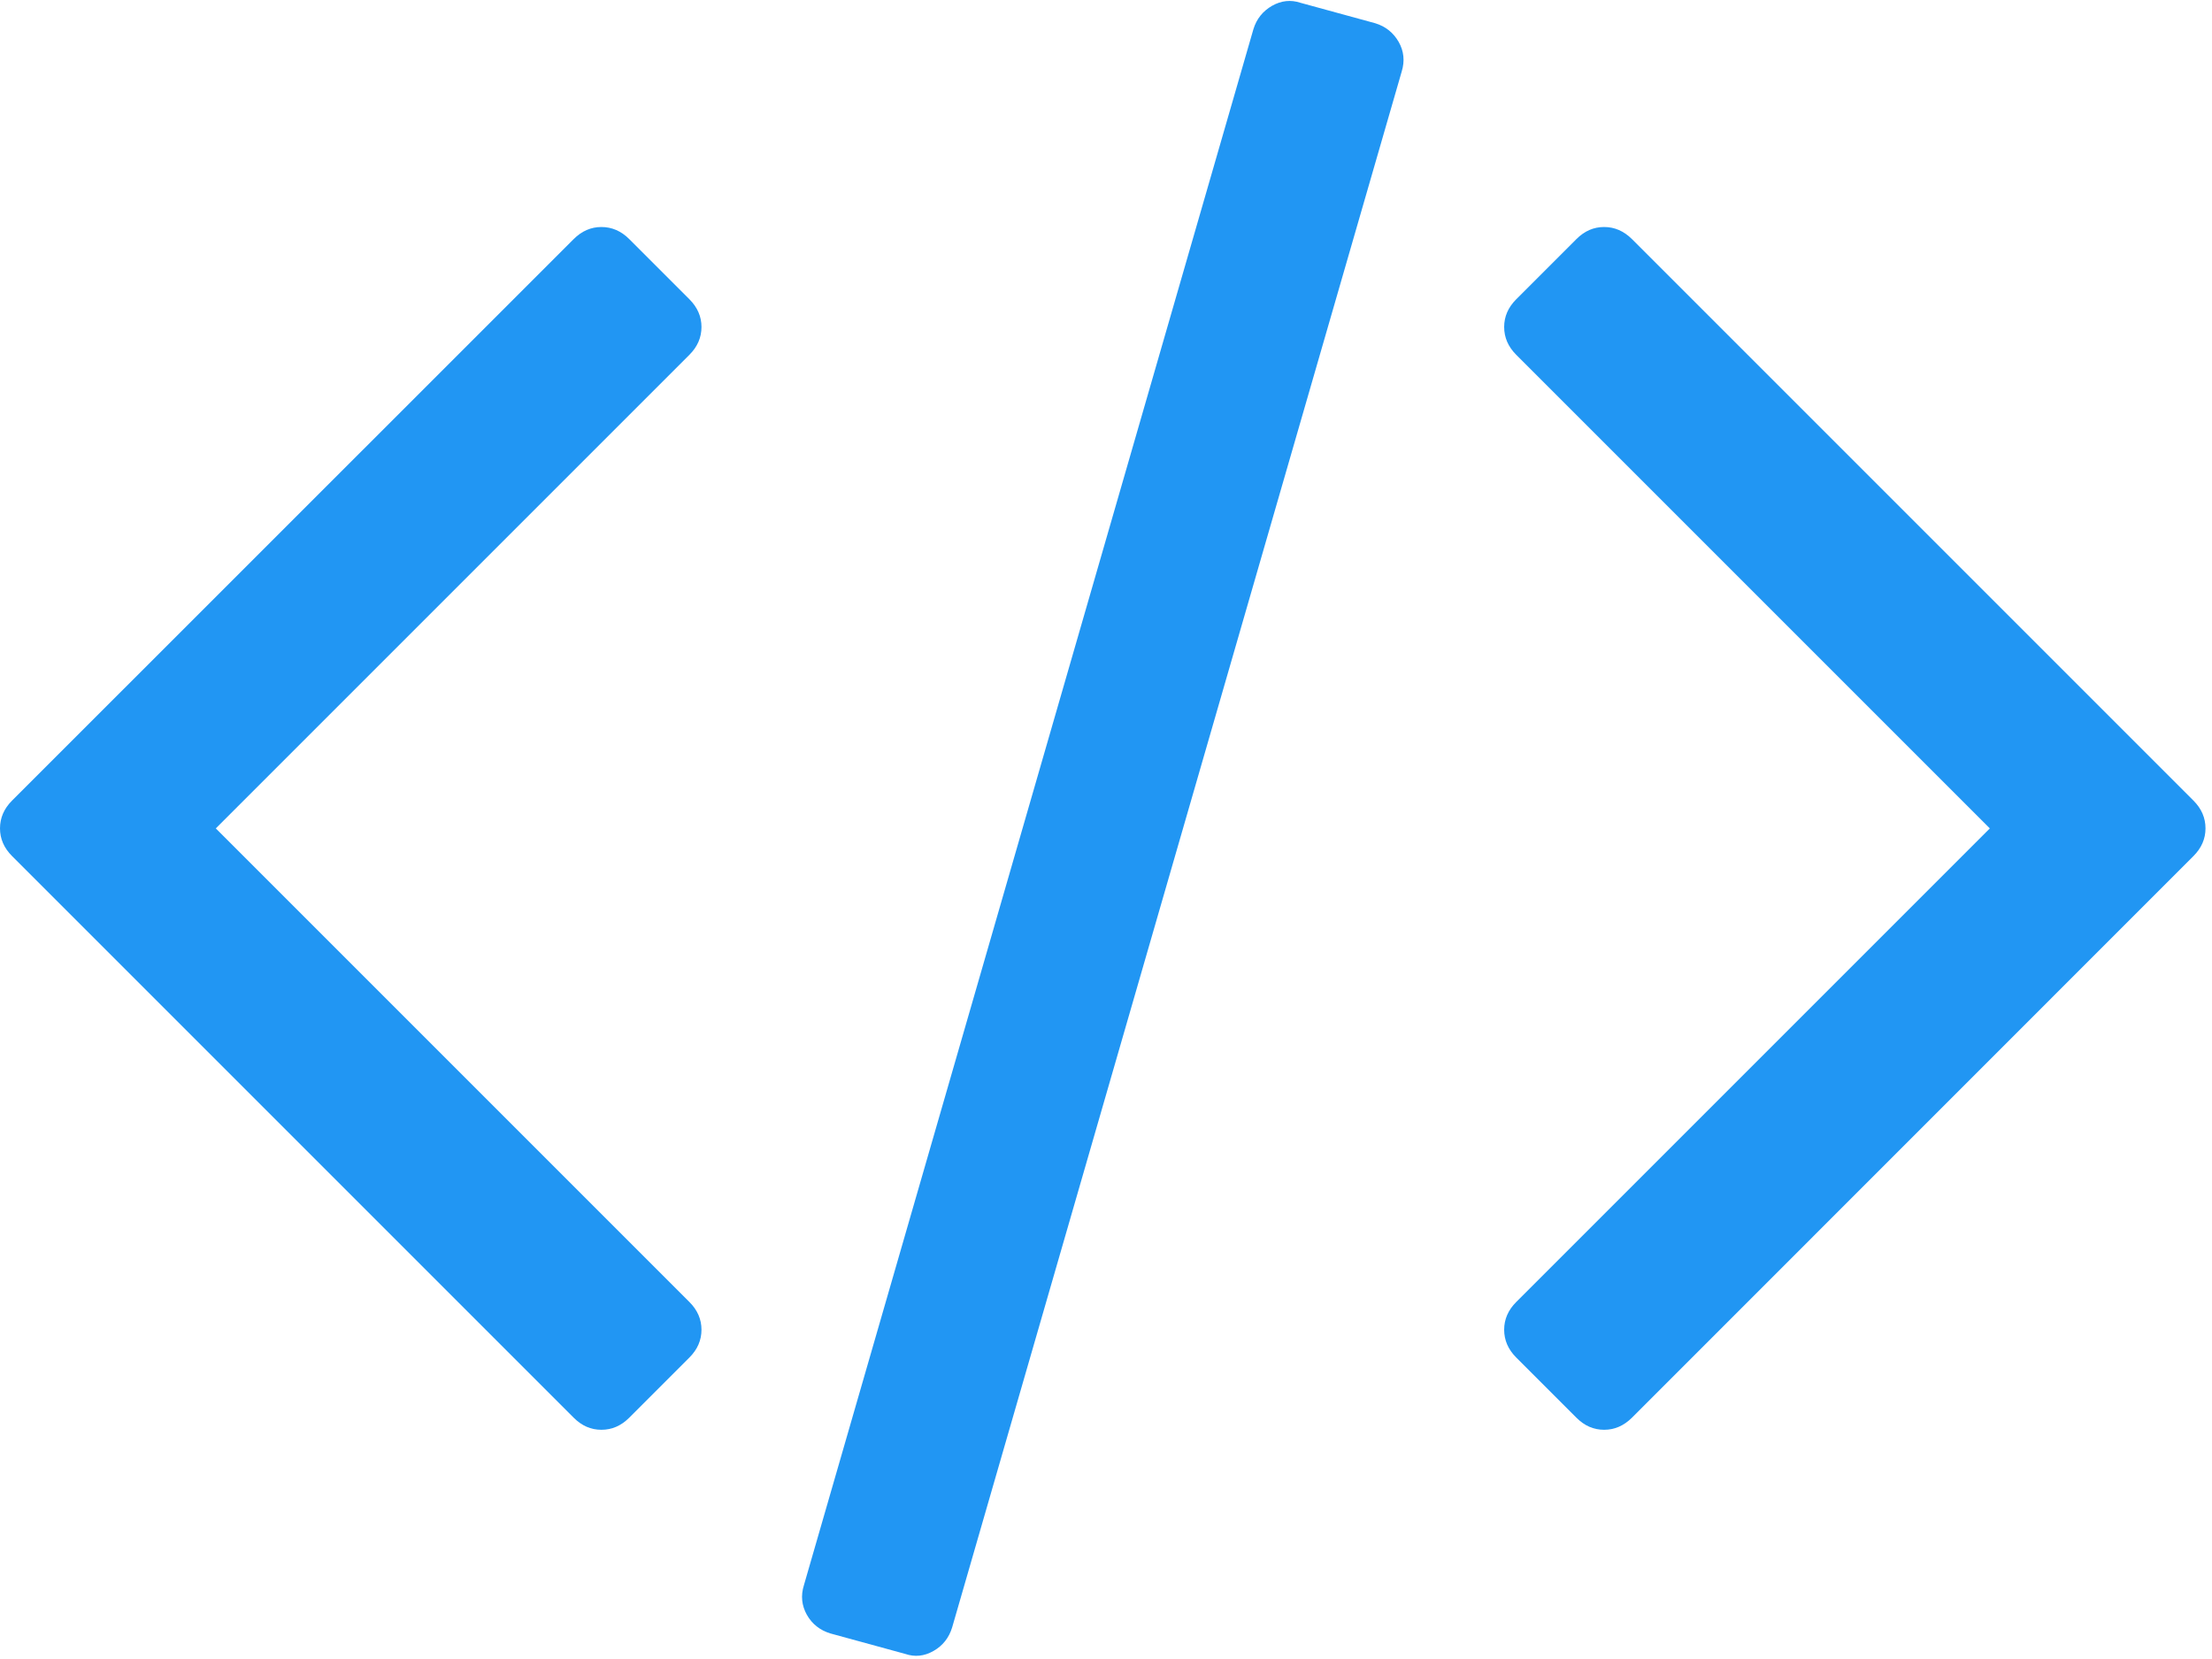
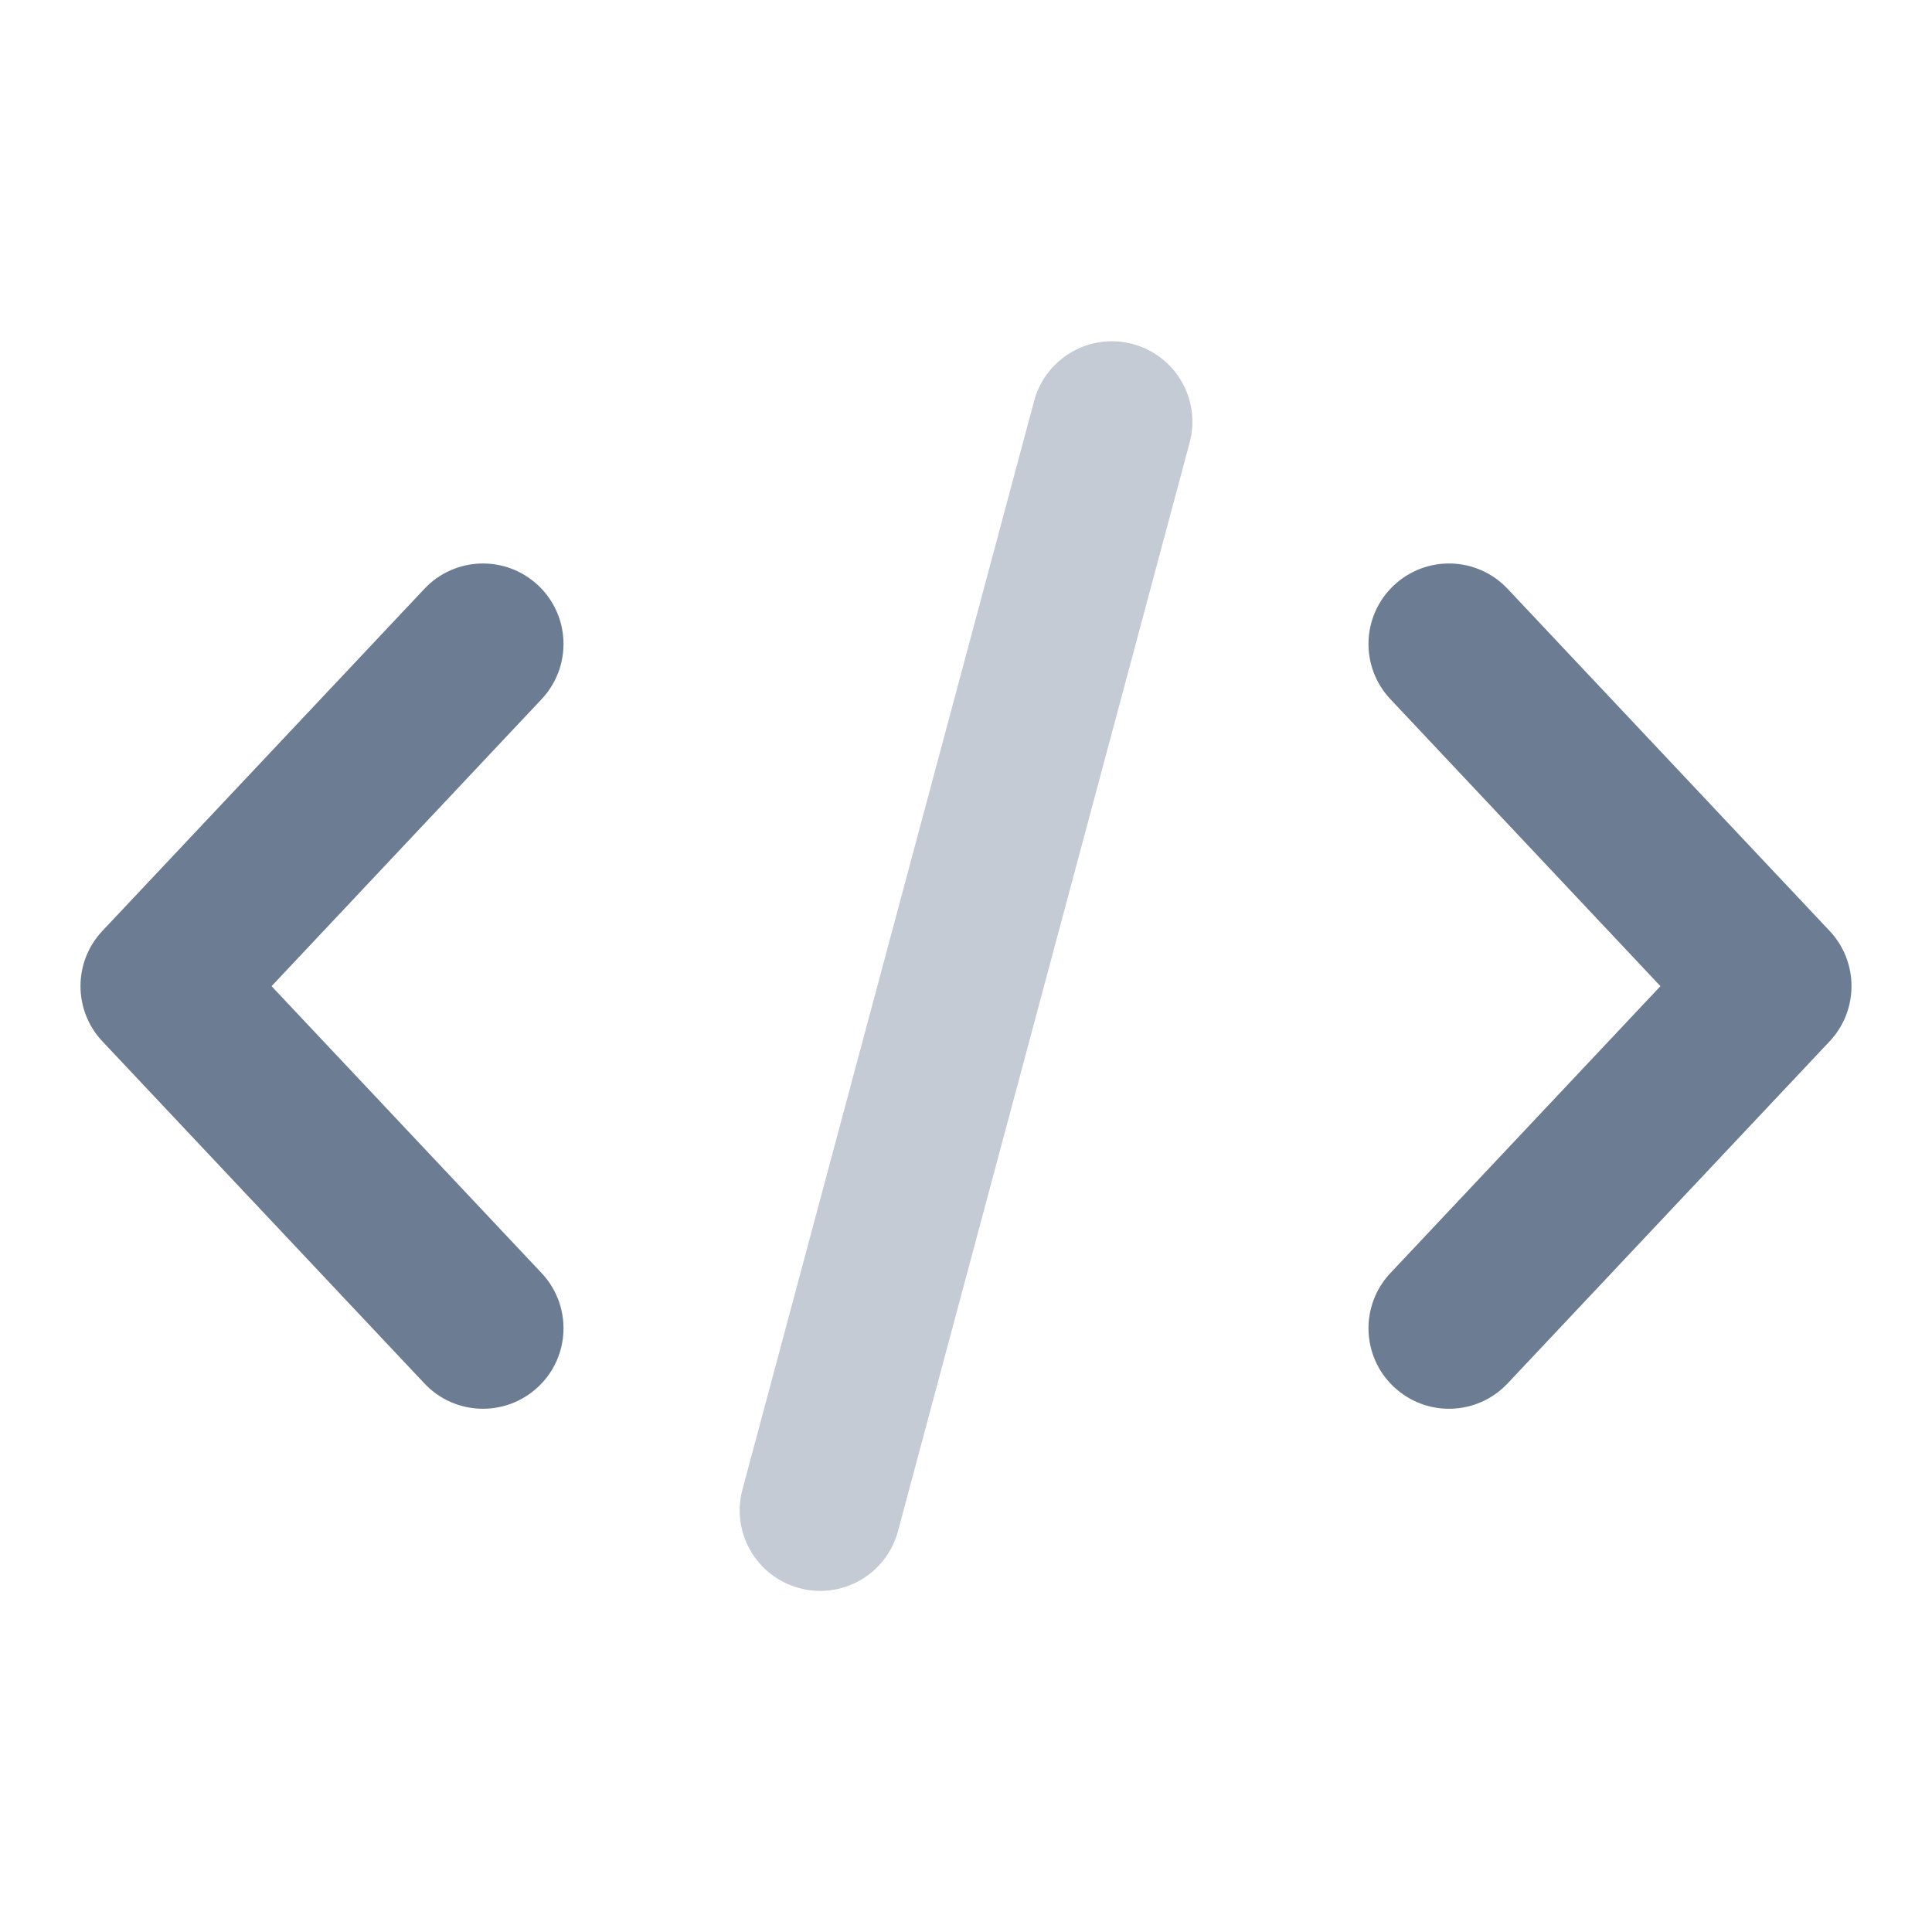
- <svg xmlns="http://www.w3.org/2000/svg" width="16" height="12" viewBox="0 0 16 12" fill="none">
-   <path d="M9.947 0.168L9.406 0.02C9.337 -0.003 9.268 0.004 9.201 0.042C9.135 0.08 9.089 0.136 9.066 0.212L5.815 11.466C5.791 11.542 5.799 11.613 5.836 11.68C5.874 11.747 5.931 11.792 6.006 11.815L6.547 11.963C6.617 11.987 6.685 11.98 6.752 11.942C6.819 11.904 6.864 11.847 6.887 11.772L10.139 0.517C10.162 0.442 10.155 0.37 10.117 0.303C10.079 0.237 10.023 0.191 9.947 0.168Z" fill="#2196F3" />
-   <path d="M5.074 2.365C5.074 2.29 5.045 2.223 4.987 2.165L4.551 1.729C4.493 1.671 4.426 1.642 4.35 1.642C4.275 1.642 4.208 1.671 4.15 1.729L0.087 5.791C0.029 5.849 0 5.916 0 5.992C0 6.067 0.029 6.134 0.087 6.192L4.15 10.255C4.208 10.313 4.274 10.342 4.35 10.342C4.426 10.342 4.493 10.313 4.551 10.255L4.987 9.819C5.045 9.761 5.074 9.694 5.074 9.618C5.074 9.543 5.045 9.476 4.987 9.418L1.561 5.992L4.987 2.566C5.045 2.508 5.074 2.441 5.074 2.365Z" fill="#2196F3" />
-   <path d="M15.866 5.791L11.804 1.729C11.745 1.671 11.679 1.642 11.603 1.642C11.527 1.642 11.461 1.671 11.403 1.729L10.967 2.165C10.909 2.223 10.88 2.29 10.88 2.365C10.88 2.441 10.909 2.508 10.967 2.566L14.393 5.992L10.967 9.418C10.909 9.476 10.88 9.543 10.88 9.618C10.88 9.694 10.909 9.761 10.967 9.819L11.403 10.255C11.461 10.313 11.527 10.342 11.603 10.342C11.679 10.342 11.745 10.313 11.804 10.255L15.866 6.192C15.924 6.134 15.953 6.067 15.953 5.992C15.953 5.916 15.924 5.849 15.866 5.791Z" fill="#2196F3" />
+ <svg xmlns="http://www.w3.org/2000/svg" width="18" height="18" viewBox="0 0 18 18" fill="none">
+   <path fill-rule="evenodd" clip-rule="evenodd" d="M5.014 5.454C5.316 5.738 5.33 6.212 5.046 6.514L2.53 9.188L5.046 11.861C5.33 12.163 5.316 12.637 5.014 12.921C4.712 13.205 4.238 13.191 3.954 12.889L0.954 9.702C0.682 9.413 0.682 8.962 0.954 8.673L3.954 5.486C4.238 5.184 4.712 5.17 5.014 5.454ZM12.986 5.454C12.684 5.738 12.67 6.212 12.954 6.514L15.47 9.188L12.954 11.861C12.67 12.163 12.684 12.637 12.986 12.921C13.288 13.205 13.762 13.191 14.046 12.889L17.046 9.702C17.318 9.413 17.318 8.962 17.046 8.673L14.046 5.486C13.762 5.184 13.288 5.17 12.986 5.454Z" fill="#6B7C93" />
+   <rect opacity="0.4" x="9.829" y="3.011" width="1.5" height="12" rx="0.75" transform="rotate(15 9.82861 3.01074)" fill="#6B7C93" />
</svg>
